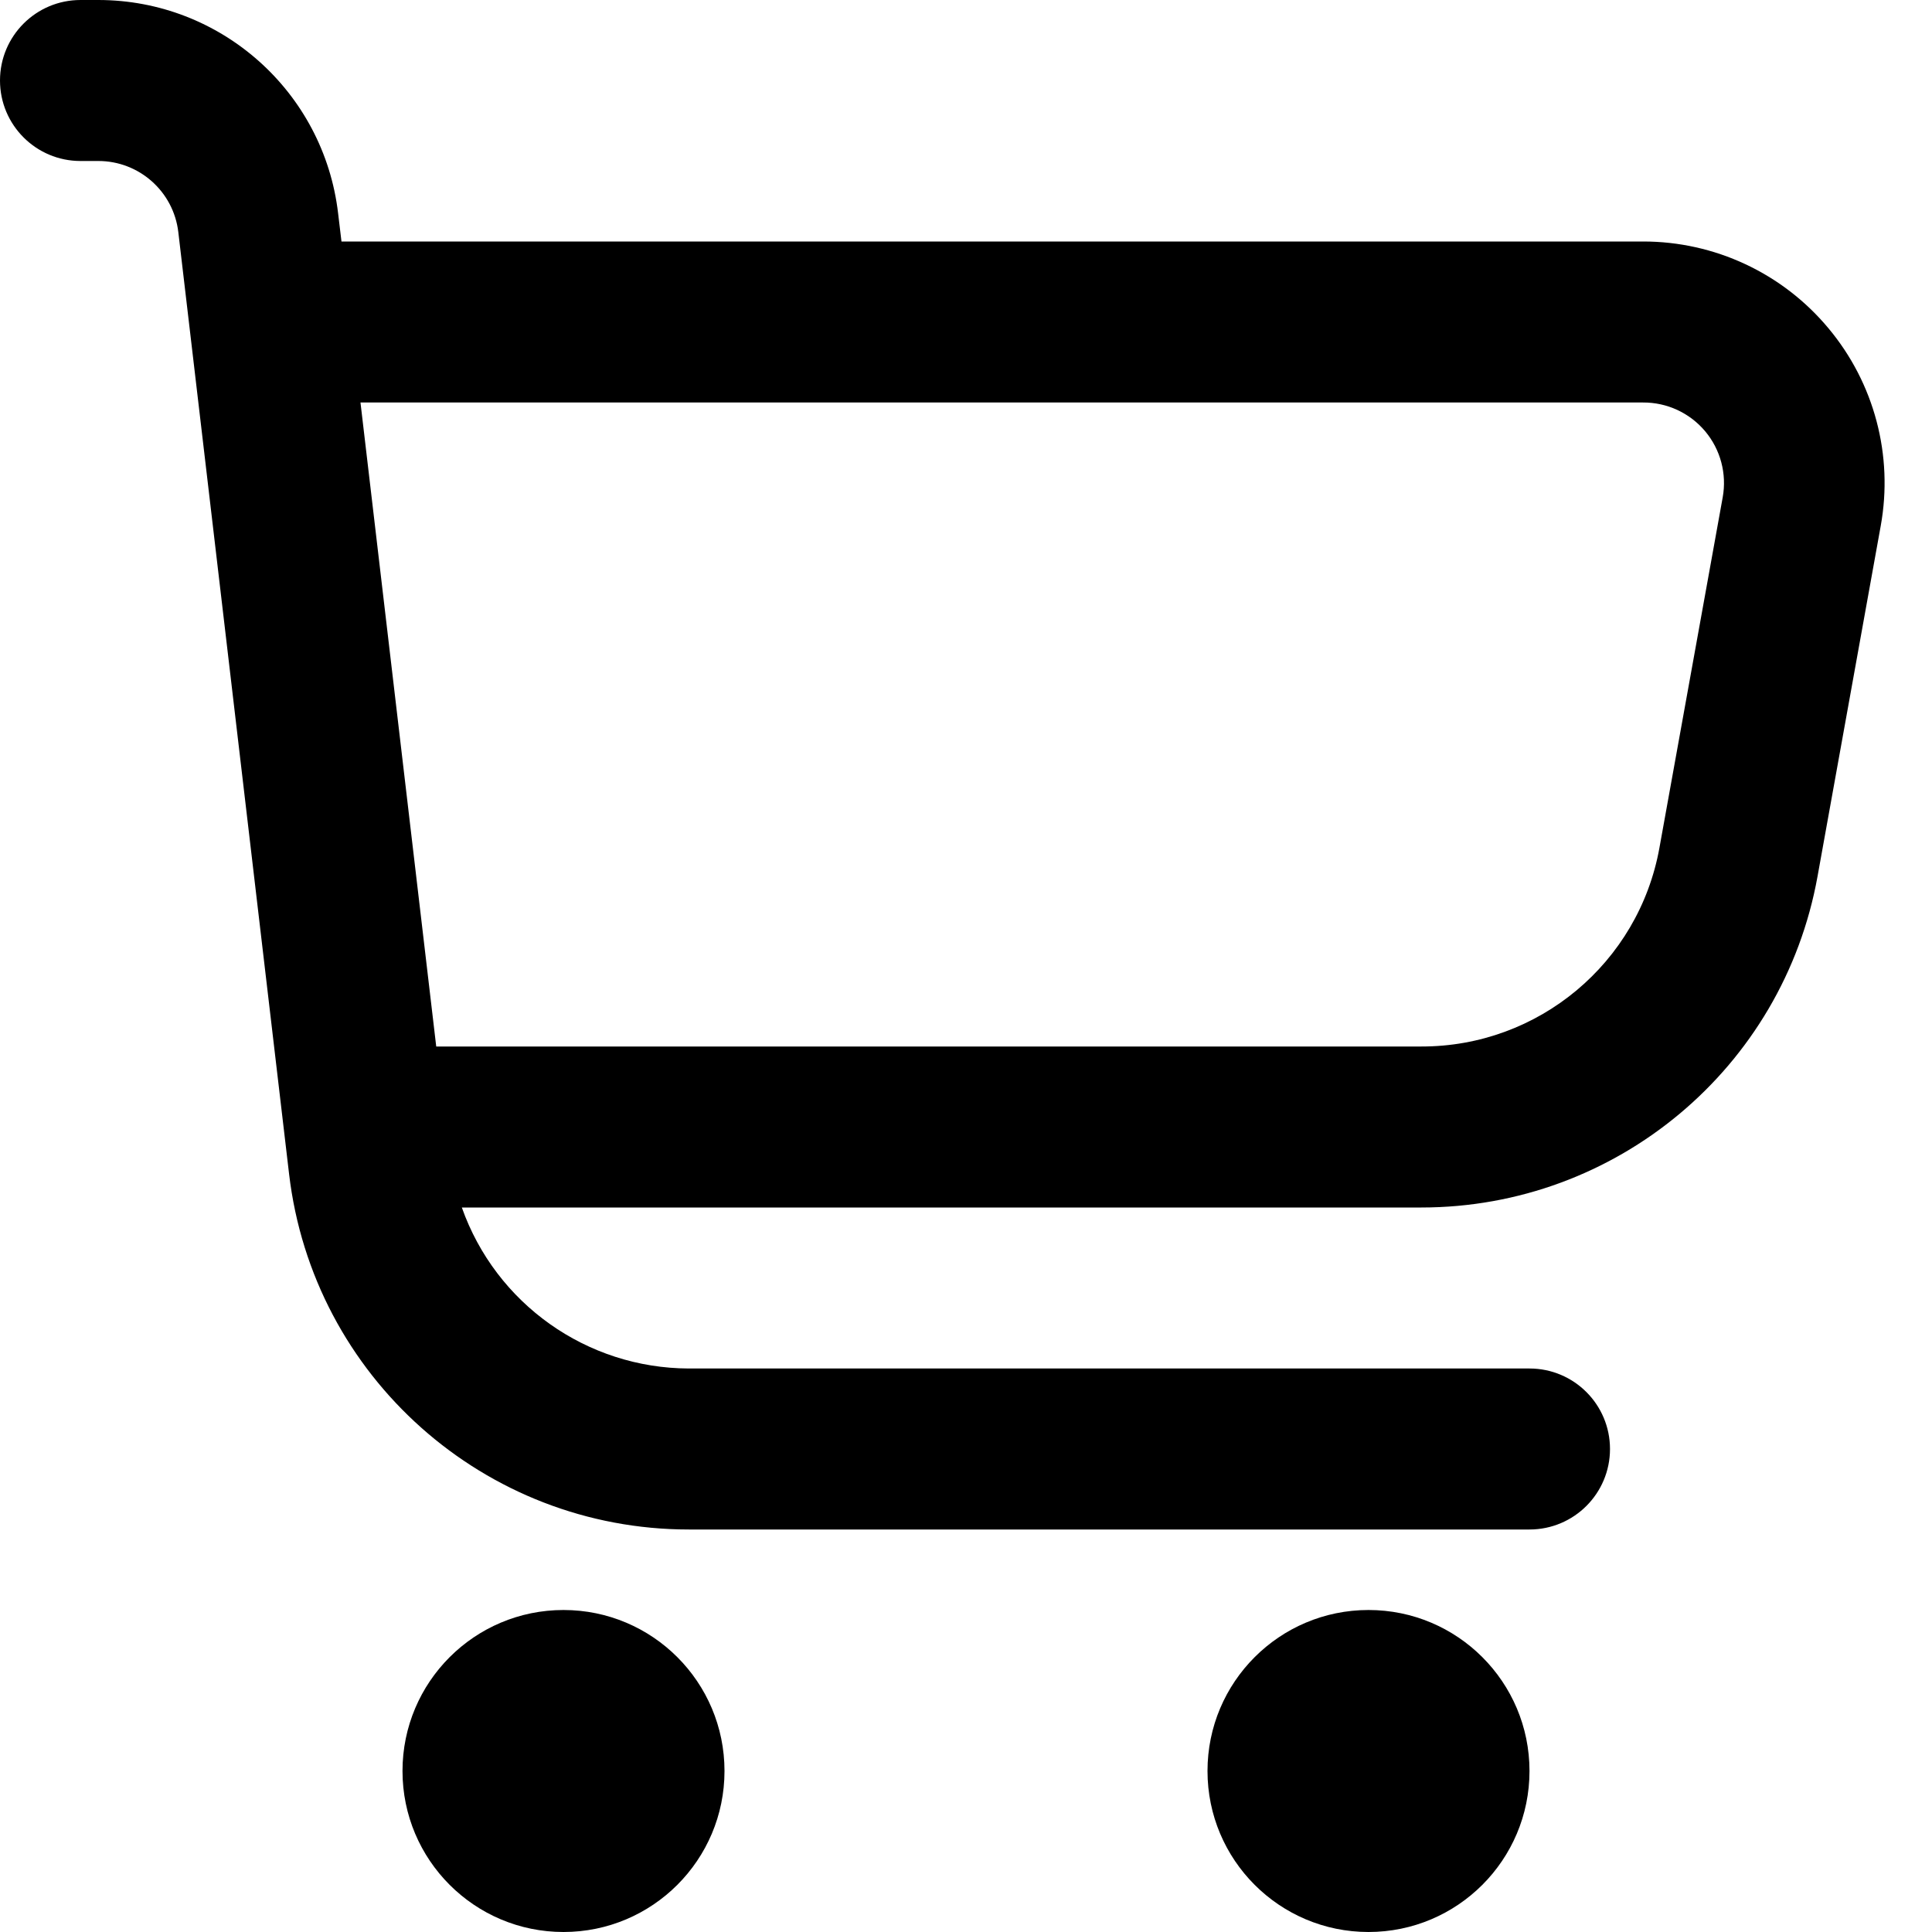
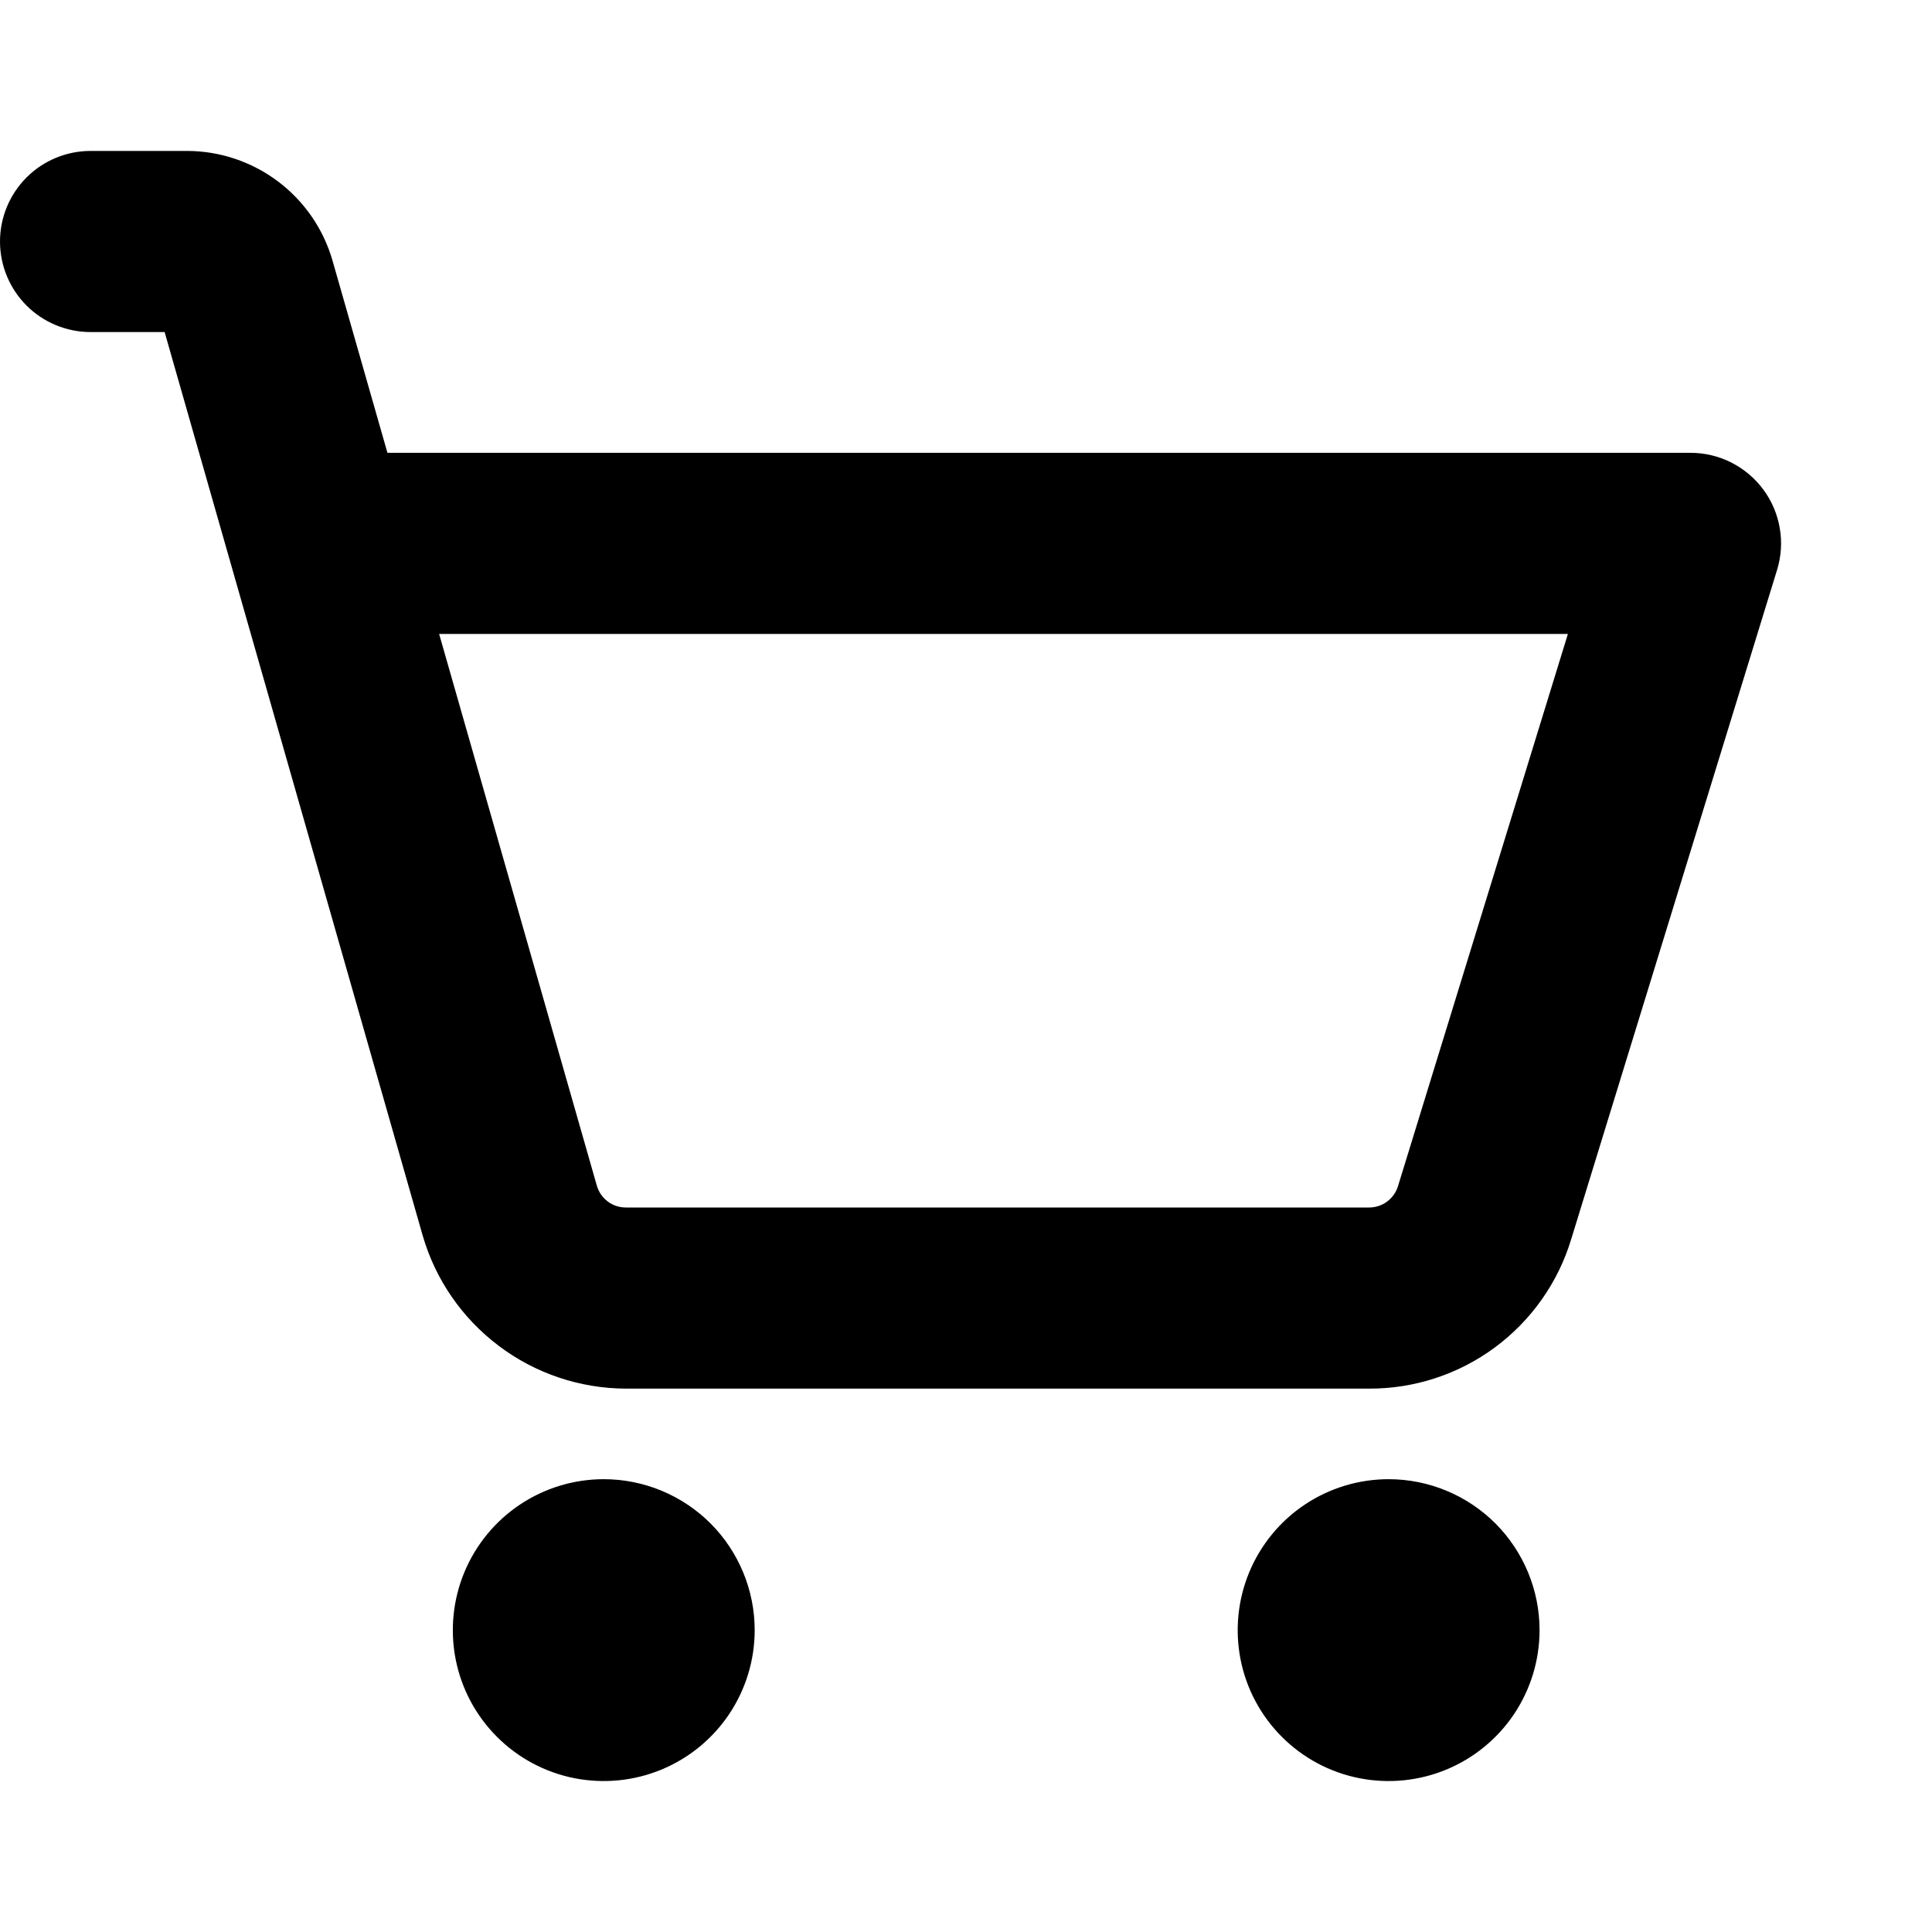
- <svg xmlns="http://www.w3.org/2000/svg" id="Outline" viewBox="0 0 24 24" width="512" height="512">
-   <path d="M22.713,4.077A2.993,2.993,0,0,0,20.41,3H4.242L4.2,2.649A3,3,0,0,0,1.222,0H1A1,1,0,0,0,1,2h.222a1,1,0,0,1,.993.883l1.376,11.7A5,5,0,0,0,8.557,19H19a1,1,0,0,0,0-2H8.557a3,3,0,0,1-2.82-2h11.92a5,5,0,0,0,4.921-4.113l.785-4.354A2.994,2.994,0,0,0,22.713,4.077ZM21.4,6.178l-.786,4.354A3,3,0,0,1,17.657,13H5.419L4.478,5H20.41A1,1,0,0,1,21.4,6.178Z" />
-   <circle cx="7" cy="22" r="2" />
-   <circle cx="17" cy="22" r="2" />
+ <svg xmlns="http://www.w3.org/2000/svg" width="24" height="24" viewBox="0 0 24 24" fill="none">
+   <path d="M9.375 20.25C9.375 20.621 9.265 20.983 9.059 21.292C8.853 21.6 8.56 21.84 8.218 21.982C7.875 22.124 7.498 22.161 7.134 22.089C6.77 22.017 6.436 21.838 6.174 21.576C5.912 21.314 5.733 20.98 5.661 20.616C5.589 20.252 5.626 19.875 5.768 19.532C5.91 19.19 6.15 18.897 6.458 18.691C6.767 18.485 7.129 18.375 7.5 18.375C7.997 18.375 8.474 18.573 8.826 18.924C9.177 19.276 9.375 19.753 9.375 20.25ZM17.25 18.375C16.879 18.375 16.517 18.485 16.208 18.691C15.9 18.897 15.66 19.19 15.518 19.532C15.376 19.875 15.339 20.252 15.411 20.616C15.483 20.98 15.662 21.314 15.924 21.576C16.186 21.838 16.52 22.017 16.884 22.089C17.248 22.161 17.625 22.124 17.968 21.982C18.31 21.84 18.603 21.6 18.809 21.292C19.015 20.983 19.125 20.621 19.125 20.25C19.125 19.753 18.927 19.276 18.576 18.924C18.224 18.573 17.747 18.375 17.25 18.375ZM22.075 7.081L19.517 15.397C19.354 15.934 19.021 16.405 18.569 16.739C18.117 17.073 17.569 17.252 17.007 17.25H7.775C7.205 17.248 6.65 17.062 6.195 16.718C5.74 16.375 5.408 15.894 5.25 15.346L2.045 4.125H1.125C0.827 4.125 0.54 4.006 0.33 3.796C0.119 3.585 0 3.298 0 3C0 2.702 0.119 2.415 0.33 2.204C0.54 1.994 0.827 1.875 1.125 1.875H2.327C2.734 1.876 3.13 2.01 3.455 2.255C3.78 2.5 4.017 2.844 4.13 3.235L4.813 5.625H21C21.176 5.625 21.35 5.666 21.507 5.746C21.664 5.825 21.8 5.94 21.905 6.082C22.01 6.223 22.079 6.387 22.109 6.561C22.139 6.735 22.127 6.913 22.075 7.081ZM19.477 7.875H5.455L7.414 14.728C7.436 14.806 7.484 14.876 7.549 14.925C7.614 14.974 7.693 15 7.775 15H17.007C17.087 15 17.166 14.975 17.23 14.927C17.295 14.879 17.343 14.812 17.366 14.736L19.477 7.875Z" fill="black" />
</svg>
